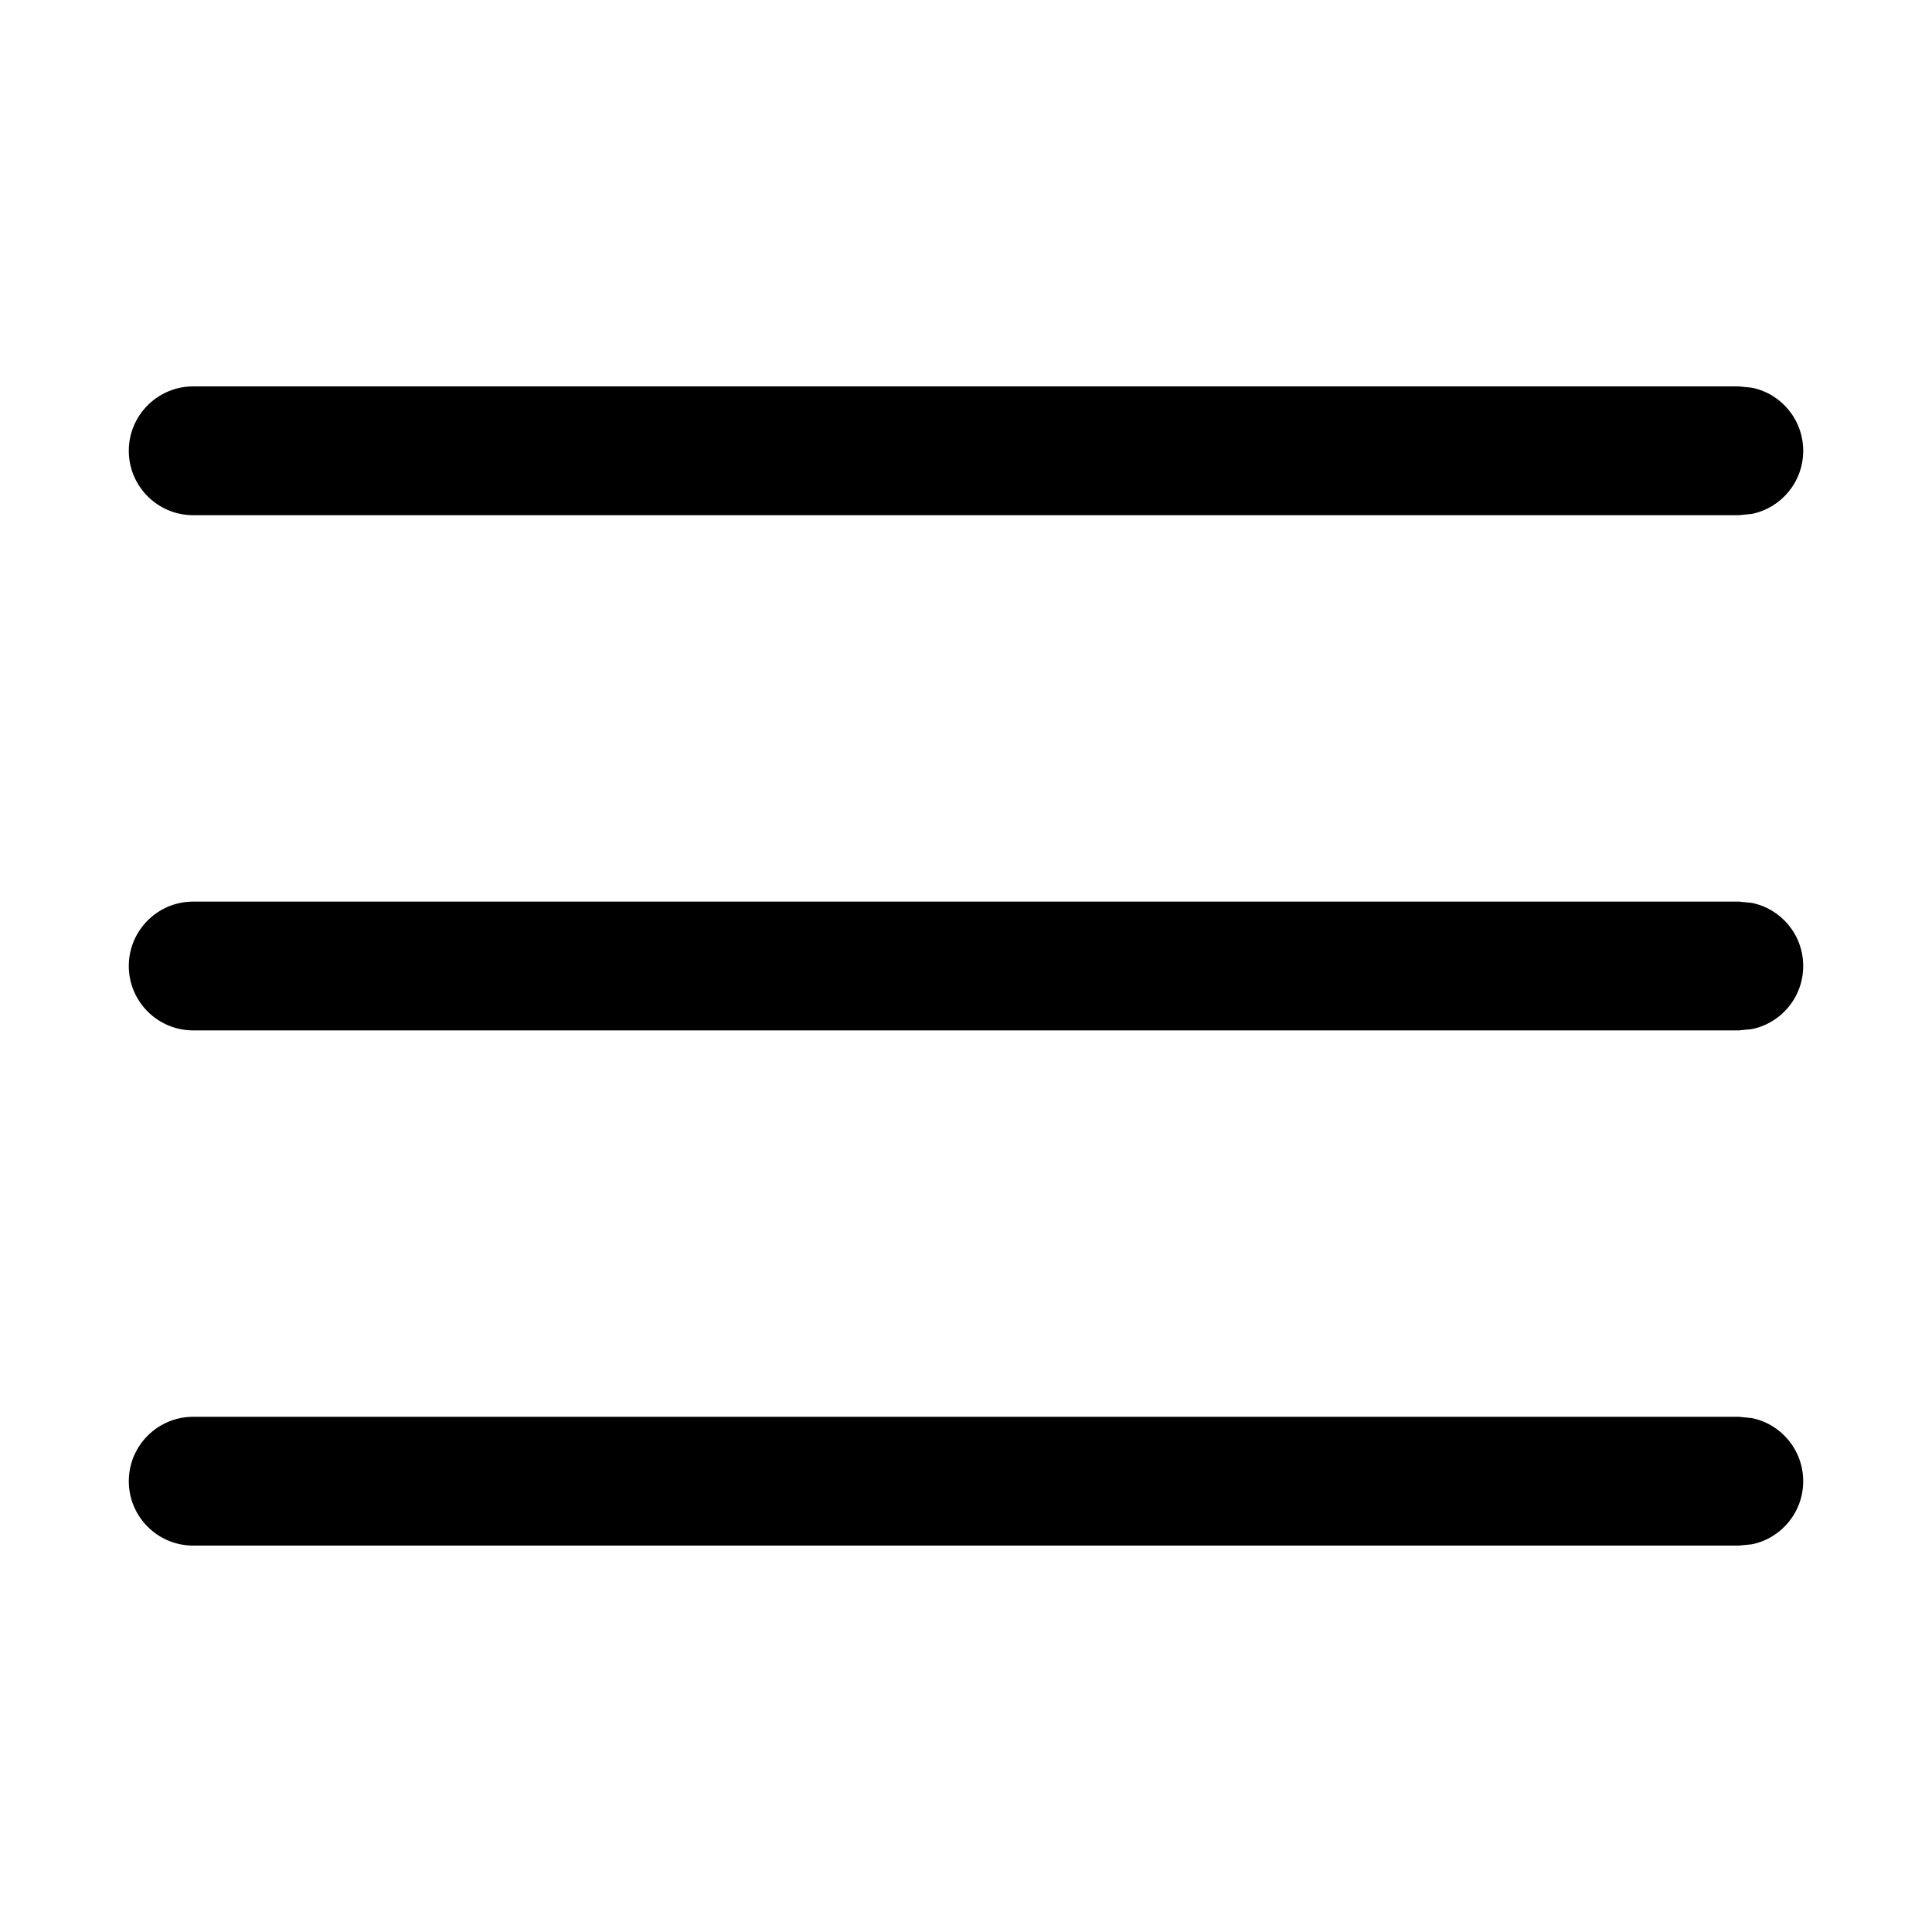
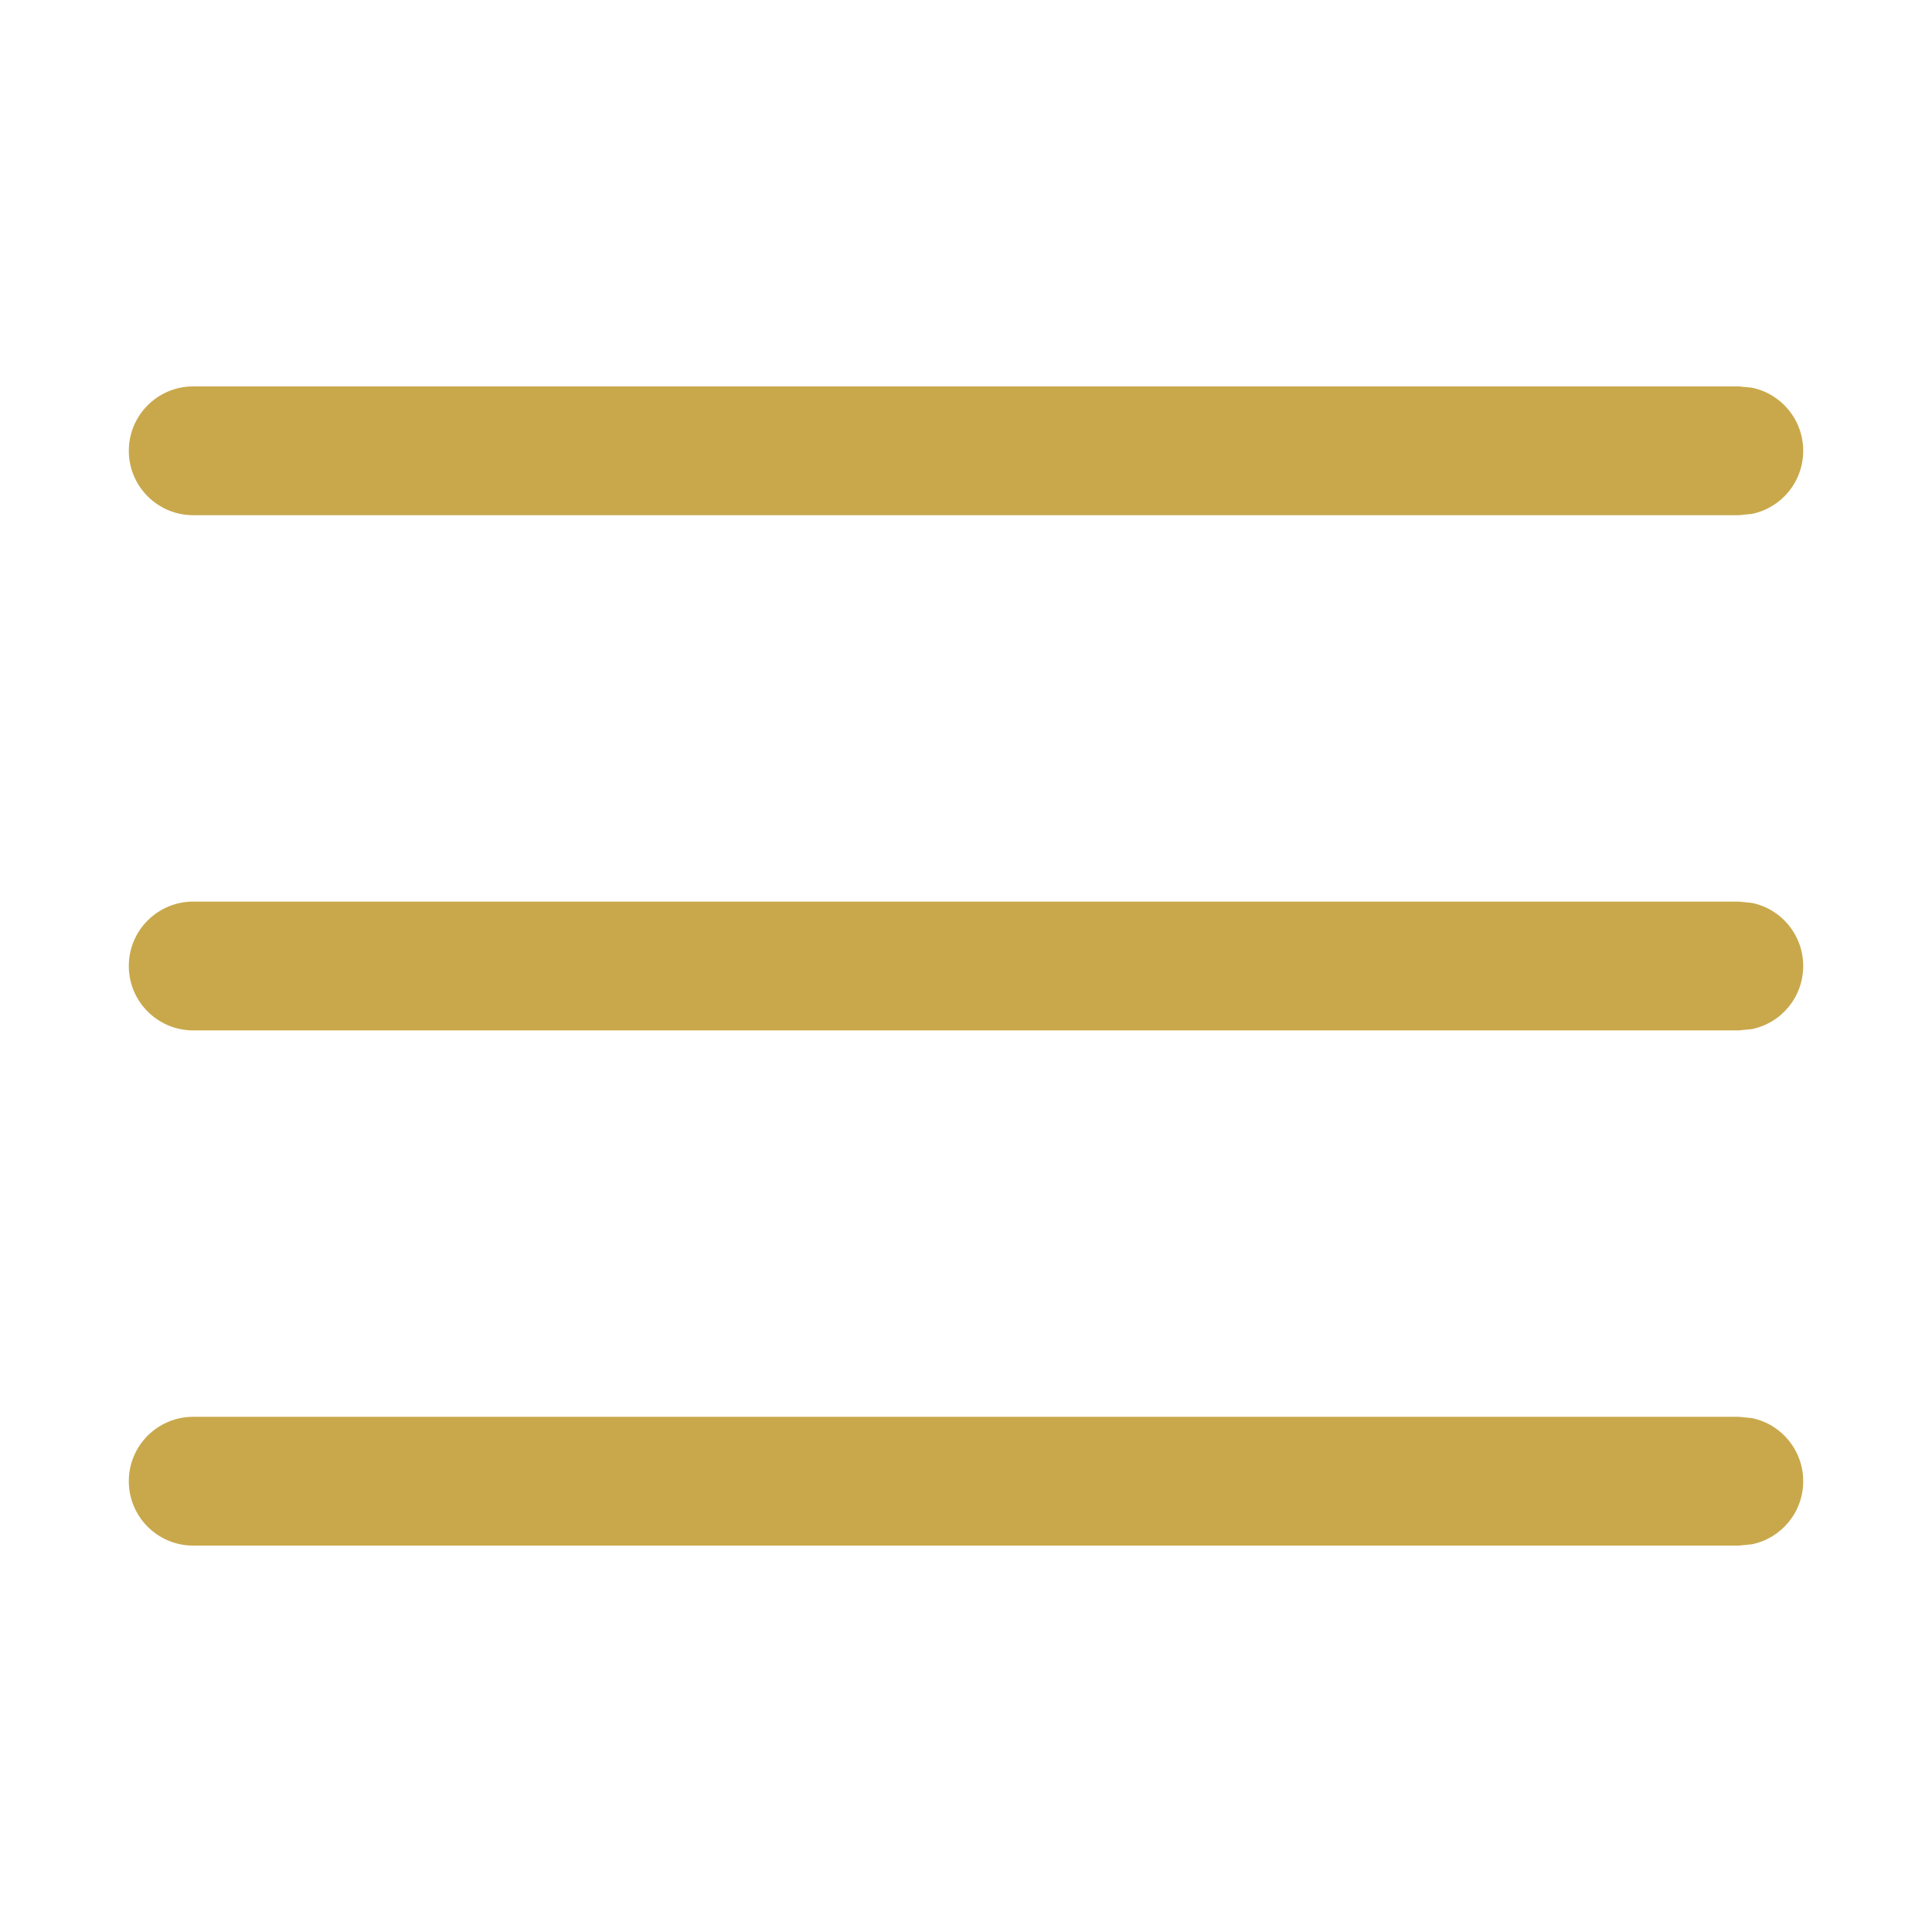
<svg xmlns="http://www.w3.org/2000/svg" viewBox="0 0 15 15" fill="none">
-   <path d="M13.601 11.01C13.829 11.056 14 11.258 14 11.5C14 11.742 13.829 11.944 13.601 11.99L13.5 12H1.5C1.224 12 1 11.776 1 11.5C1 11.224 1.224 11 1.5 11H13.5L13.601 11.01ZM13.601 7.01C13.829 7.056 14 7.258 14 7.5C14 7.742 13.829 7.944 13.601 7.99L13.5 8H1.5C1.224 8 1 7.776 1 7.5C1 7.224 1.224 7 1.5 7H13.5L13.601 7.01ZM13.601 3.01C13.829 3.056 14 3.258 14 3.5C14 3.742 13.829 3.944 13.601 3.99L13.5 4H1.5C1.224 4 1 3.776 1 3.5C1 3.224 1.224 3 1.5 3H13.5L13.601 3.01Z" fill="currentColor" />
+   <path d="M13.601 11.01C13.829 11.056 14 11.258 14 11.5C14 11.742 13.829 11.944 13.601 11.99L13.5 12H1.5C1.224 12 1 11.776 1 11.5C1 11.224 1.224 11 1.5 11H13.5L13.601 11.01ZM13.601 7.01C13.829 7.056 14 7.258 14 7.5C14 7.742 13.829 7.944 13.601 7.99L13.5 8H1.5C1.224 8 1 7.776 1 7.5C1 7.224 1.224 7 1.5 7H13.5L13.601 7.01ZM13.601 3.01C13.829 3.056 14 3.258 14 3.5C14 3.742 13.829 3.944 13.601 3.99L13.5 4H1.5C1.224 4 1 3.776 1 3.5C1 3.224 1.224 3 1.5 3H13.5L13.601 3.01Z" fill="#c9a84c" />
</svg>
